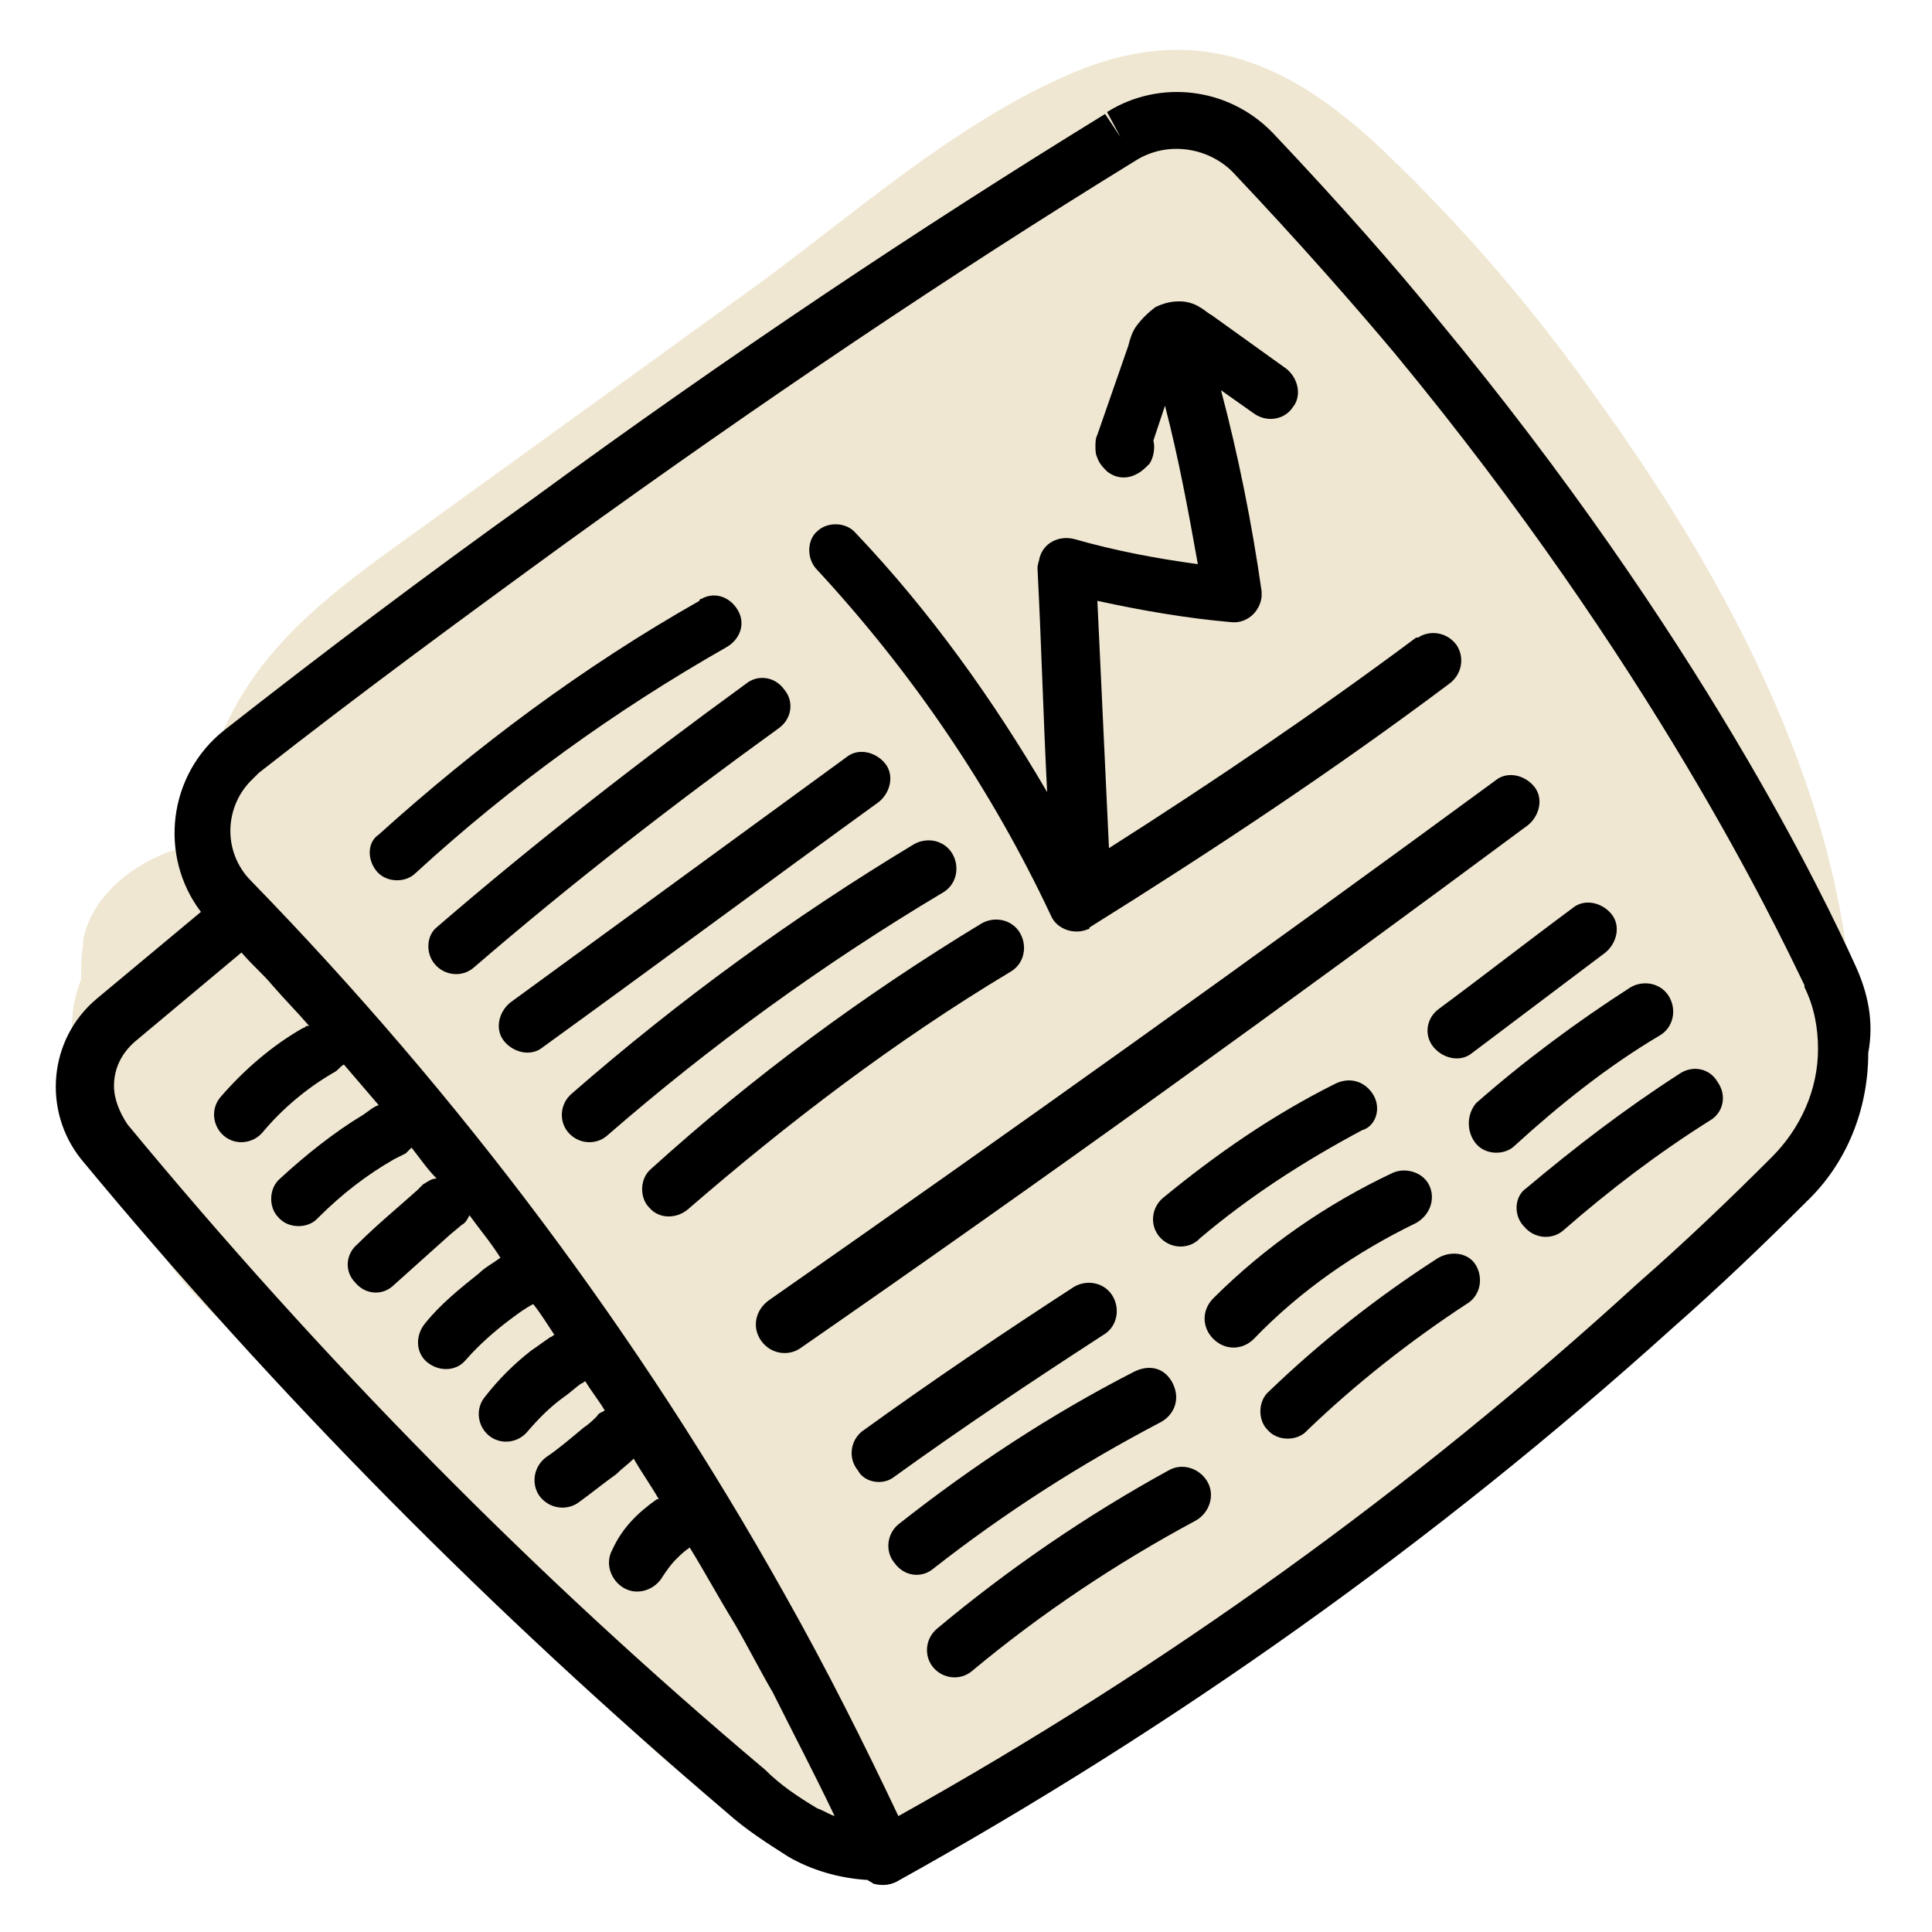
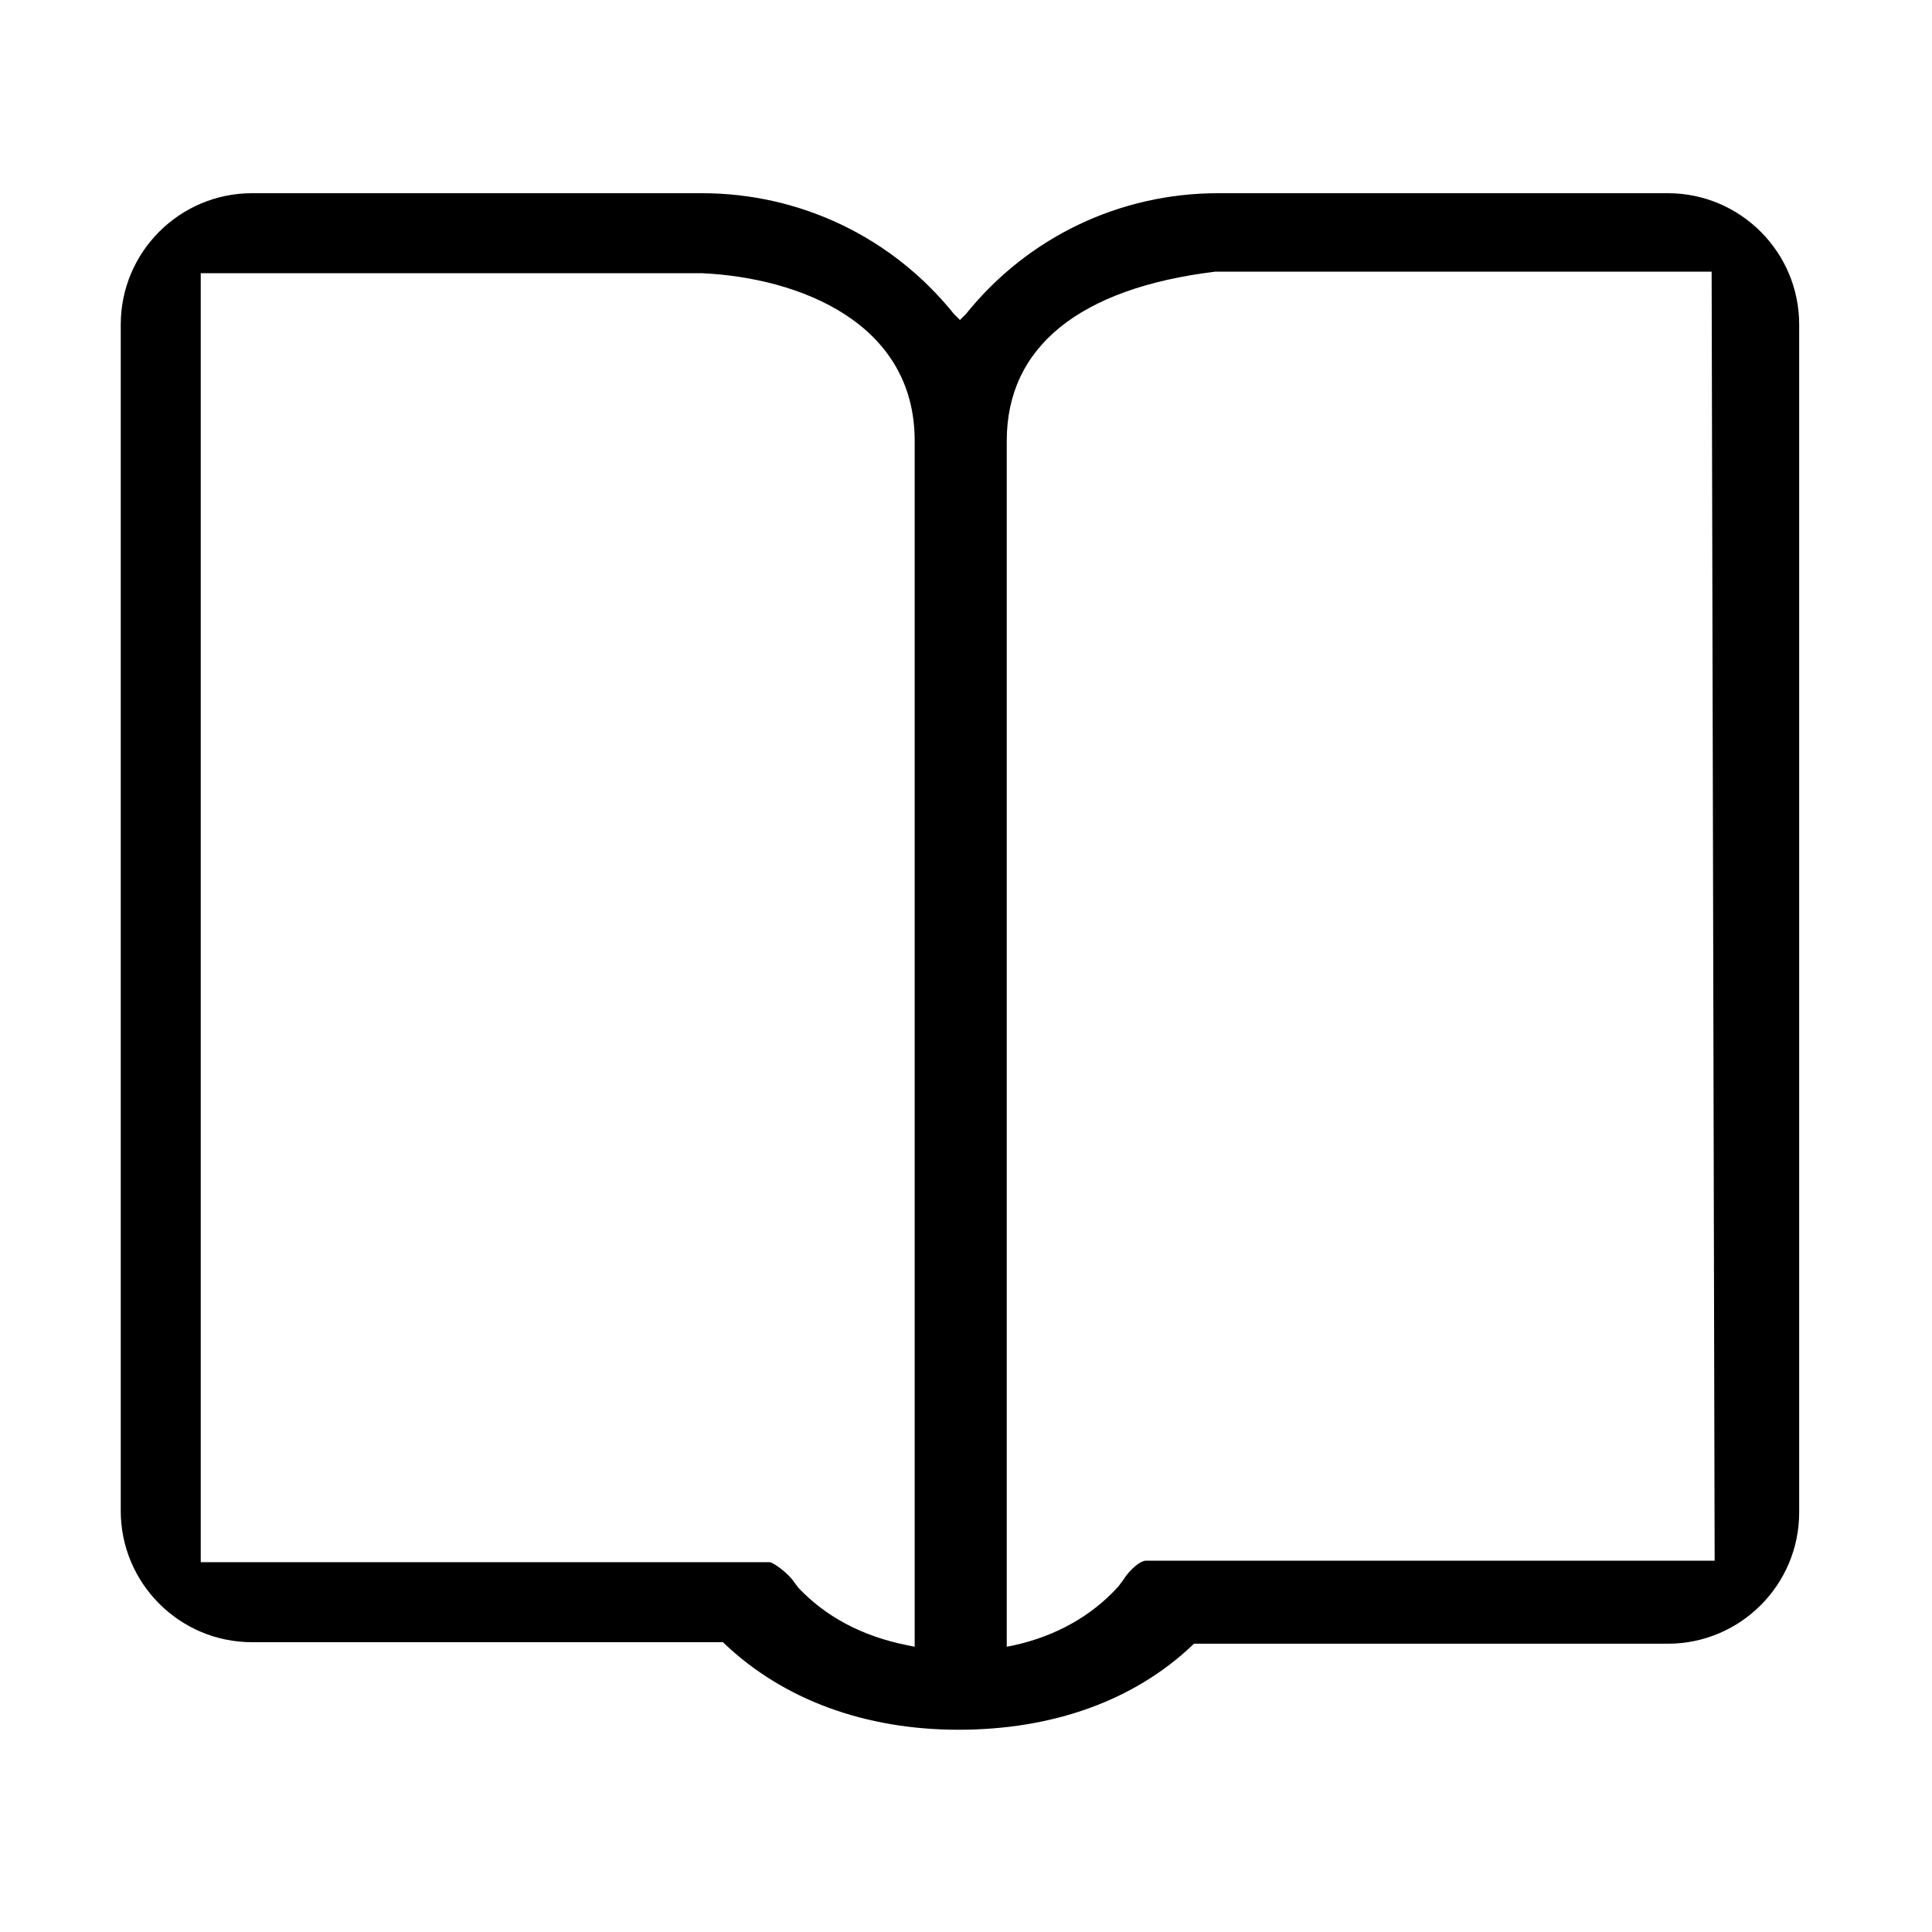
- <svg xmlns="http://www.w3.org/2000/svg" width="800px" height="800px" viewBox="0 0 100 100" id="Layer_1" version="1.1" xml:space="preserve">
-   <style type="text/css">
- 	.st0{fill:#EFE7D2;}
- 	.st1{fill:none;}
- </style>
-   <g>
-     <g id="fill">
-       <path class="st0" d="M82.7,20.7c-3.3-4.7-7.1-9.1-11.2-13c-5-4.7-9.9-6.7-16.5-3.7c-5.6,2.5-10.6,6.9-15.6,10.6l-17,12.3    c-4.7,3.4-9.5,6.5-11.4,12.4c-0.4,1.4-0.7,2.8-0.7,4.3c-0.3,0.1-0.5,0.2-0.8,0.3l-0.3,0.1h0L9,44c-2.1,0.7-4.3,2.4-4.7,4.7l0,0.2    c-0.1,0.6-0.1,1.2-0.1,1.8c-1,2.5-0.4,5.3,1.5,7.2c0.2,0.1,0.3,0.3,0.5,0.4c0.1,2,0.7,4,1.7,5.8c1.9,3.3,5,5.5,7.8,8    c3.1,2.7,6,5.5,8.9,8.4c5,5,10.7,14.5,18.7,14.5c4.2,0,7.6-2.7,10.9-5l10.6-7.4c6.8-4.7,13.7-9.3,20.3-14.3c3.3-2.3,5.9-5.4,7.7-9    c2-1.1,3.2-3.3,3.1-5.6C95.8,41.8,89.5,30.1,82.7,20.7z" />
-     </g>
-     <g id="line_copy">
-       <path class="st1" d="M15.9,53.1C16,53.1,16,53.1,15.9,53.1c-0.6-0.8-1.2-1.5-1.8-2.2l1.6,2.3C15.8,53.2,15.9,53.2,15.9,53.1z" />
-       <path class="st1" d="M19.7,57.3c-0.6-0.7-1.2-1.4-1.8-2.1c-0.1,0.2-0.3,0.3-0.5,0.4l1.5,2.1C19.1,57.6,19.4,57.4,19.7,57.3z" />
-       <path class="st1" d="M26,65.3c-0.5-0.7-1.1-1.5-1.6-2.2c-0.1,0.2-0.2,0.4-0.4,0.5l-0.6,0.5l1.4,2C25.2,65.8,25.6,65.5,26,65.3z" />
-       <path class="st1" d="M34.2,77.6C34.2,77.5,34.3,77.5,34.2,77.6c-0.3-0.7-0.8-1.4-1.2-2.1c-0.3,0.3-0.6,0.6-0.9,0.8l1.4,1.9    C33.7,78,33.9,77.7,34.2,77.6z" />
-       <path class="st1" d="M31.1,73.3c0.1-0.1,0.3-0.2,0.4-0.3c-0.3-0.5-0.7-1-1-1.5c-0.1,0.1-0.1,0.1-0.2,0.1c-0.3,0.2-0.6,0.5-0.9,0.7    l1.1,1.5C30.6,73.7,30.8,73.5,31.1,73.3z" />
-       <path class="st1" d="M22,61.4c0.2-0.2,0.4-0.3,0.7-0.3c-0.4-0.5-0.8-1.1-1.3-1.6c-0.1,0.1-0.2,0.2-0.3,0.3    c-0.2,0.1-0.4,0.2-0.6,0.3l1.1,1.6L22,61.4z" />
-       <path class="st1" d="M28.6,69.3c0.1,0,0.1-0.1,0.2-0.1c-0.4-0.5-0.7-1-1.1-1.6c-0.4,0.3-0.8,0.5-1.2,0.8l1.1,1.6    C27.9,69.7,28.3,69.5,28.6,69.3z" />
-       <path class="st1" d="M38.1,83.9c-0.8-1.3-1.5-2.7-2.3-3.9c-0.2,0.2-0.5,0.4-0.7,0.6l5,7C39.4,86.4,38.8,85.2,38.1,83.9z" />
-       <path d="M96,49.9c-1.5-3.3-8-17-21.6-33.4c-2.1-2.6-5-5.9-8.5-9.6c-2.3-2.4-5.9-2.8-8.6-1.1L58,7.1l-0.8-1.2    c-9.6,5.9-19.5,12.5-29.6,19.9c-5.6,4-10.9,8-16,12c-2.9,2.3-3.4,6.5-1.2,9.4c0,0,0,0,0,0l-5.4,4.5c-2.5,2.1-2.8,5.8-0.8,8.3    c10.1,12.2,21.3,23.5,33.4,33.8c1,0.9,2.1,1.6,3.2,2.3c1.2,0.7,2.6,1.1,4,1.2c0,0,0.1,0,0.1,0c0.1,0.1,0.2,0.1,0.3,0.2    c0.4,0.1,0.8,0.1,1.2-0.1c14.4-8,27.9-17.6,40.1-28.6c2.5-2.2,4.8-4.4,7-6.6c2.1-2,3.2-4.8,3.2-7.7C97,52.9,96.7,51.4,96,49.9    L96,49.9z M58.8,8.3L58.8,8.3c1.6-1,3.7-0.7,5,0.6c3.5,3.7,6.3,6.9,8.4,9.4c13.3,16.1,19.7,29.6,21.2,32.7l0,0.1    c0.5,1,0.7,2.1,0.7,3.2c0,2.1-0.9,4.1-2.4,5.6c-2.2,2.2-4.5,4.4-6.9,6.5C73.1,77.1,60.3,86.3,46.5,94c-1.8-3.8-3.7-7.6-5.9-11.5    C33.1,69.1,23.8,56.7,13,45.6c-1.5-1.5-1.4-3.9,0.1-5.3c0.1-0.1,0.2-0.2,0.3-0.3c5.1-4,10.4-7.9,15.9-11.9    C39.4,20.8,49.2,14.2,58.8,8.3z M5.9,56.2c0-0.9,0.4-1.7,1.1-2.3l5.5-4.6c0.5,0.6,1.1,1.1,1.6,1.7c0.6,0.7,1.3,1.4,1.9,2.1    c0,0-0.1,0-0.1,0c-0.1,0-0.1,0.1-0.2,0.1c-1.6,0.9-3.1,2.2-4.3,3.6c-0.5,0.6-0.4,1.5,0.2,2c0.6,0.5,1.5,0.4,2-0.2c0,0,0,0,0,0l0,0    c1-1.2,2.3-2.3,3.7-3.1c0,0,0,0,0,0c0.2-0.1,0.3-0.3,0.5-0.4c0.6,0.7,1.2,1.4,1.8,2.1c-0.3,0.1-0.5,0.3-0.8,0.5    c-1.5,0.9-3,2.1-4.3,3.3c-0.6,0.5-0.6,1.5-0.1,2c0.5,0.6,1.5,0.6,2,0.1c0,0,0,0,0.1-0.1l0,0c1.2-1.2,2.5-2.2,3.9-3    c0.2-0.1,0.4-0.2,0.6-0.3c0.1-0.1,0.2-0.2,0.3-0.3c0.4,0.5,0.8,1.1,1.3,1.6c-0.3,0-0.5,0.2-0.7,0.3l-0.3,0.3    c-1,0.9-2.1,1.8-3.1,2.8c-0.6,0.5-0.7,1.4-0.1,2c0.5,0.6,1.4,0.7,2,0.1l0,0l2.9-2.6l0.6-0.5c0.2-0.1,0.3-0.3,0.4-0.5    c0.5,0.7,1.1,1.4,1.6,2.2c-0.4,0.3-0.8,0.5-1.1,0.8c-1,0.8-2,1.6-2.8,2.6c-0.5,0.6-0.5,1.5,0.1,2c0.6,0.5,1.5,0.5,2-0.1l0,0    c0.7-0.8,1.5-1.5,2.3-2.1c0.4-0.3,0.8-0.6,1.2-0.8c0.4,0.5,0.7,1,1.1,1.6c-0.1,0-0.1,0.1-0.2,0.1c-0.3,0.2-0.7,0.5-1,0.7    c-0.9,0.7-1.7,1.5-2.4,2.4c-0.5,0.6-0.4,1.5,0.2,2s1.5,0.4,2-0.2l0,0c0.6-0.7,1.2-1.3,1.9-1.8c0.3-0.2,0.6-0.5,0.9-0.7    c0.1,0,0.1-0.1,0.2-0.1c0.3,0.5,0.7,1,1,1.5c-0.1,0.1-0.3,0.1-0.4,0.3c-0.2,0.2-0.4,0.4-0.7,0.6c-0.6,0.5-1.3,1.1-1.9,1.5    c-0.7,0.5-0.8,1.4-0.4,2c0.5,0.7,1.4,0.8,2,0.4l0,0c0.7-0.5,1.3-1,2-1.5c0.3-0.3,0.6-0.5,0.9-0.8c0.4,0.7,0.9,1.4,1.3,2.1    c0,0-0.1,0-0.1,0c-1,0.7-1.8,1.5-2.3,2.6c-0.4,0.7-0.1,1.6,0.6,2c0.7,0.4,1.6,0.1,2-0.6c0,0,0,0,0,0l0,0c0.2-0.3,0.4-0.6,0.7-0.9    c0.2-0.2,0.4-0.4,0.7-0.6c0.8,1.3,1.5,2.6,2.3,3.9c0.7,1.2,1.3,2.4,2,3.6c1.1,2.2,2.2,4.3,3.2,6.4c-0.3-0.1-0.6-0.3-0.9-0.4    c-1-0.6-1.9-1.2-2.7-2c-12-10.1-23-21.3-33-33.4C6.2,57.6,5.9,56.9,5.9,56.2z" />
-       <path d="M19.5,45.1c0.5,0.6,1.5,0.6,2,0.1l0,0c4.9-4.5,10.3-8.4,16.1-11.7c0.7-0.4,1-1.2,0.6-1.9c-0.4-0.7-1.2-1-1.9-0.6    c0,0-0.1,0-0.1,0.1c-6,3.4-11.5,7.5-16.6,12.1C19,43.6,19,44.5,19.5,45.1z" />
-       <path d="M22.5,49.9c0.5,0.6,1.4,0.7,2,0.2c0,0,0,0,0,0l0,0c5.1-4.4,10.4-8.5,15.8-12.4c0.7-0.5,0.8-1.4,0.3-2    c-0.5-0.7-1.4-0.8-2-0.3l0,0c-5.5,4-10.9,8.2-16,12.6C22.1,48.4,22,49.3,22.5,49.9C22.5,49.9,22.5,49.9,22.5,49.9z" />
-       <path d="M45.5,41.5c0.6-0.5,0.8-1.4,0.3-2c-0.5-0.6-1.4-0.8-2-0.3L26.4,51.9c-0.6,0.5-0.8,1.4-0.3,2c0.5,0.6,1.4,0.8,2,0.3l0,0    C33.9,50,39.7,45.7,45.5,41.5z" />
-       <path d="M48.8,46.2c0.7-0.4,0.9-1.3,0.5-2c-0.4-0.7-1.3-0.9-2-0.5c-6.3,3.8-12.2,8.1-17.7,12.9c-0.6,0.5-0.7,1.4-0.2,2    c0.5,0.6,1.4,0.7,2,0.2l0,0l0,0C36.8,54.1,42.6,49.9,48.8,46.2z" />
-       <path d="M52.3,50.3c0.7-0.4,0.9-1.3,0.5-2c-0.4-0.7-1.3-0.9-2-0.5c-6.1,3.7-11.8,7.9-17.1,12.7c-0.6,0.5-0.6,1.5-0.1,2    c0.5,0.6,1.4,0.6,2,0.1l0,0C40.8,58.1,46.3,53.9,52.3,50.3z" />
-       <path d="M39.4,69.4c0.5,0.7,1.4,0.8,2,0.4l0,0c12.7-8.8,25.3-17.9,37.7-27.1c0.6-0.5,0.8-1.4,0.3-2c-0.5-0.6-1.4-0.8-2-0.3    C65,49.5,52.4,58.5,39.8,67.3C39.1,67.8,38.9,68.7,39.4,69.4z" />
-       <path d="M46.2,76.5c3.6-2.6,7.2-5,10.9-7.4c0.7-0.4,0.9-1.3,0.5-2c-0.4-0.7-1.3-0.9-2-0.5c0,0,0,0,0,0c-3.7,2.4-7.4,4.9-11,7.5    c-0.6,0.5-0.7,1.4-0.2,2C44.7,76.7,45.6,76.9,46.2,76.5z" />
-       <path d="M48.3,81.2c3.7-2.9,7.6-5.4,11.8-7.6c0.7-0.4,1-1.2,0.6-2s-1.2-1-2-0.6c-4.3,2.2-8.4,4.9-12.2,7.9c-0.6,0.5-0.7,1.4-0.2,2    C46.8,81.6,47.7,81.7,48.3,81.2L48.3,81.2L48.3,81.2z" />
-       <path d="M60.5,76.1c-4.2,2.3-8.3,5.1-12,8.2c-0.6,0.5-0.7,1.4-0.2,2c0.5,0.6,1.4,0.7,2,0.2l0,0c3.6-3,7.5-5.6,11.6-7.8    c0.7-0.4,1-1.3,0.6-2C62.1,76,61.2,75.7,60.5,76.1z" />
-       <path d="M71.1,56.7c-0.4-0.7-1.2-1-2-0.6c0,0,0,0,0,0c-3.2,1.6-6.1,3.6-8.9,5.9c-0.6,0.5-0.7,1.4-0.2,2c0.5,0.6,1.4,0.7,2,0.2    c0,0,0,0,0.1-0.1l0,0c2.6-2.2,5.4-4,8.4-5.6C71.2,58.3,71.5,57.4,71.1,56.7z" />
-       <path d="M73.3,63.3c0.7-0.4,1-1.2,0.7-1.9c-0.3-0.7-1.2-1-1.9-0.7c-3.4,1.6-6.6,3.8-9.3,6.5c-0.6,0.6-0.6,1.5,0,2.1    c0.6,0.6,1.5,0.6,2.1,0l0,0C67.3,66.8,70.2,64.8,73.3,63.3z" />
-       <path d="M74.3,65.2c-3.1,2-6,4.3-8.6,6.8c-0.6,0.5-0.6,1.5-0.1,2c0.5,0.6,1.5,0.6,2,0.1c0,0,0,0,0.1-0.1l0,0    c2.5-2.4,5.3-4.6,8.2-6.5c0.7-0.4,0.9-1.3,0.5-2S75,64.7,74.3,65.2C74.3,65.2,74.3,65.2,74.3,65.2L74.3,65.2z" />
-       <path d="M74.2,54.2c0.5,0.6,1.4,0.8,2,0.3l0,0l6.9-5.2c0.6-0.5,0.8-1.4,0.3-2c-0.5-0.6-1.4-0.8-2-0.3l0,0    c-2.3,1.7-4.6,3.5-6.9,5.2C73.8,52.7,73.7,53.6,74.2,54.2z" />
-       <path d="M76.4,59.2c0.5,0.6,1.5,0.6,2,0.1c0,0,0,0,0,0l0,0c2.3-2.1,4.8-4.1,7.5-5.7c0.7-0.4,0.9-1.3,0.5-2c-0.4-0.7-1.3-0.9-2-0.5    c-2.8,1.8-5.5,3.8-8,6C75.9,57.7,75.9,58.6,76.4,59.2C76.4,59.2,76.4,59.2,76.4,59.2z" />
-       <path d="M78.9,63.5c0.5,0.6,1.4,0.7,2,0.2c0,0,0,0,0,0l0,0c2.4-2.1,4.9-4,7.6-5.7c0.7-0.4,0.9-1.3,0.4-2c-0.4-0.7-1.3-0.9-2-0.4    c-2.8,1.8-5.4,3.8-7.9,5.9C78.4,61.9,78.3,62.9,78.9,63.5z" />
-       <polygon points="61.1,15.6 61.1,15.6 61.1,15.6   " />
-       <polygon points="57.3,24.4 57.3,24.4 57.3,24.4   " />
-       <path d="M42.3,29.5c4.9,5.3,9,11.3,12.1,17.9c0.3,0.7,1.2,1,1.9,0.7c0,0,0.1,0,0.1-0.1C62.8,44,69,39.9,75,35.4    c0.7-0.5,0.8-1.4,0.4-2c-0.5-0.7-1.4-0.8-2-0.4c0,0,0,0-0.1,0c-5.1,3.8-10.4,7.4-15.9,10.9c-0.2-4.3-0.4-8.5-0.6-12.8    c2.3,0.5,4.6,0.9,6.9,1.1c0.8,0.1,1.5-0.5,1.6-1.3c0-0.1,0-0.2,0-0.3c-0.5-3.5-1.2-7-2.1-10.4l1.7,1.2c0.7,0.5,1.6,0.3,2-0.3    c0.5-0.6,0.3-1.5-0.3-2l-3.9-2.8l0,0c-0.2-0.1-0.4-0.3-0.6-0.4c-0.3-0.2-0.7-0.3-1-0.3h-0.1c-0.4,0-0.8,0.1-1.2,0.3    c-0.4,0.3-0.7,0.6-1,1c-0.2,0.3-0.3,0.6-0.4,1l-1.6,4.6l0,0c-0.1,0.2-0.1,0.4-0.1,0.6c0,0.2,0,0.4,0.1,0.6    c0.1,0.3,0.3,0.5,0.5,0.7c0.5,0.4,1.1,0.4,1.6,0.1c0.2-0.1,0.4-0.3,0.6-0.5c0.2-0.3,0.3-0.8,0.2-1.2l0.6-1.8    c0.7,2.7,1.2,5.4,1.7,8.2c-2.2-0.3-4.3-0.7-6.4-1.3c-0.8-0.2-1.6,0.2-1.8,1c0,0.1-0.1,0.3-0.1,0.5c0.2,3.9,0.3,7.7,0.5,11.6    c-2.8-4.8-6.1-9.4-9.9-13.4c-0.5-0.6-1.5-0.6-2-0.1C41.8,27.9,41.7,28.9,42.3,29.5C42.3,29.4,42.3,29.5,42.3,29.5z" />
-     </g>
-   </g>
+ <svg xmlns="http://www.w3.org/2000/svg" width="800px" height="800px" viewBox="0 0 1024 1024" fill="#000000" class="icon" version="1.1">
+   <path d="M508 916.8c-49.6 0-92.8-16-124-45.6l-0.8-0.8H133.6c-38.4 0-69.6-31.2-69.6-69.6V172c0-38.4 31.2-69.6 69.6-69.6h238.4c52 0 100.8 23.2 133.6 64l3.2 3.2 3.2-3.2c32.8-40.8 81.6-64 133.6-64h238.4c38.4 0 69.6 31.2 69.6 69.6v629.6c0 38.4-31.2 69.6-69.6 69.6H632.8l-0.8 0.8c-31.2 29.6-74.4 44.8-124 44.8z m136-772.8c-72 8.8-110.4 40-110.4 89.6v639.2l4-0.8c21.6-4.8 40.8-15.2 55.2-31.2l2.4-3.2c4-6.4 9.6-10.4 12-10.4h301.6l-1.6-683.2H644z m-220.8 697.6c14.4 15.2 33.6 25.6 57.6 30.4l4 0.8V233.6c0-62.4-60.8-86.4-112.8-88.8H106.4v683.2H408c1.6 0 9.6 5.6 12.8 10.4l2.4 3.2z" fill="" />
</svg>
